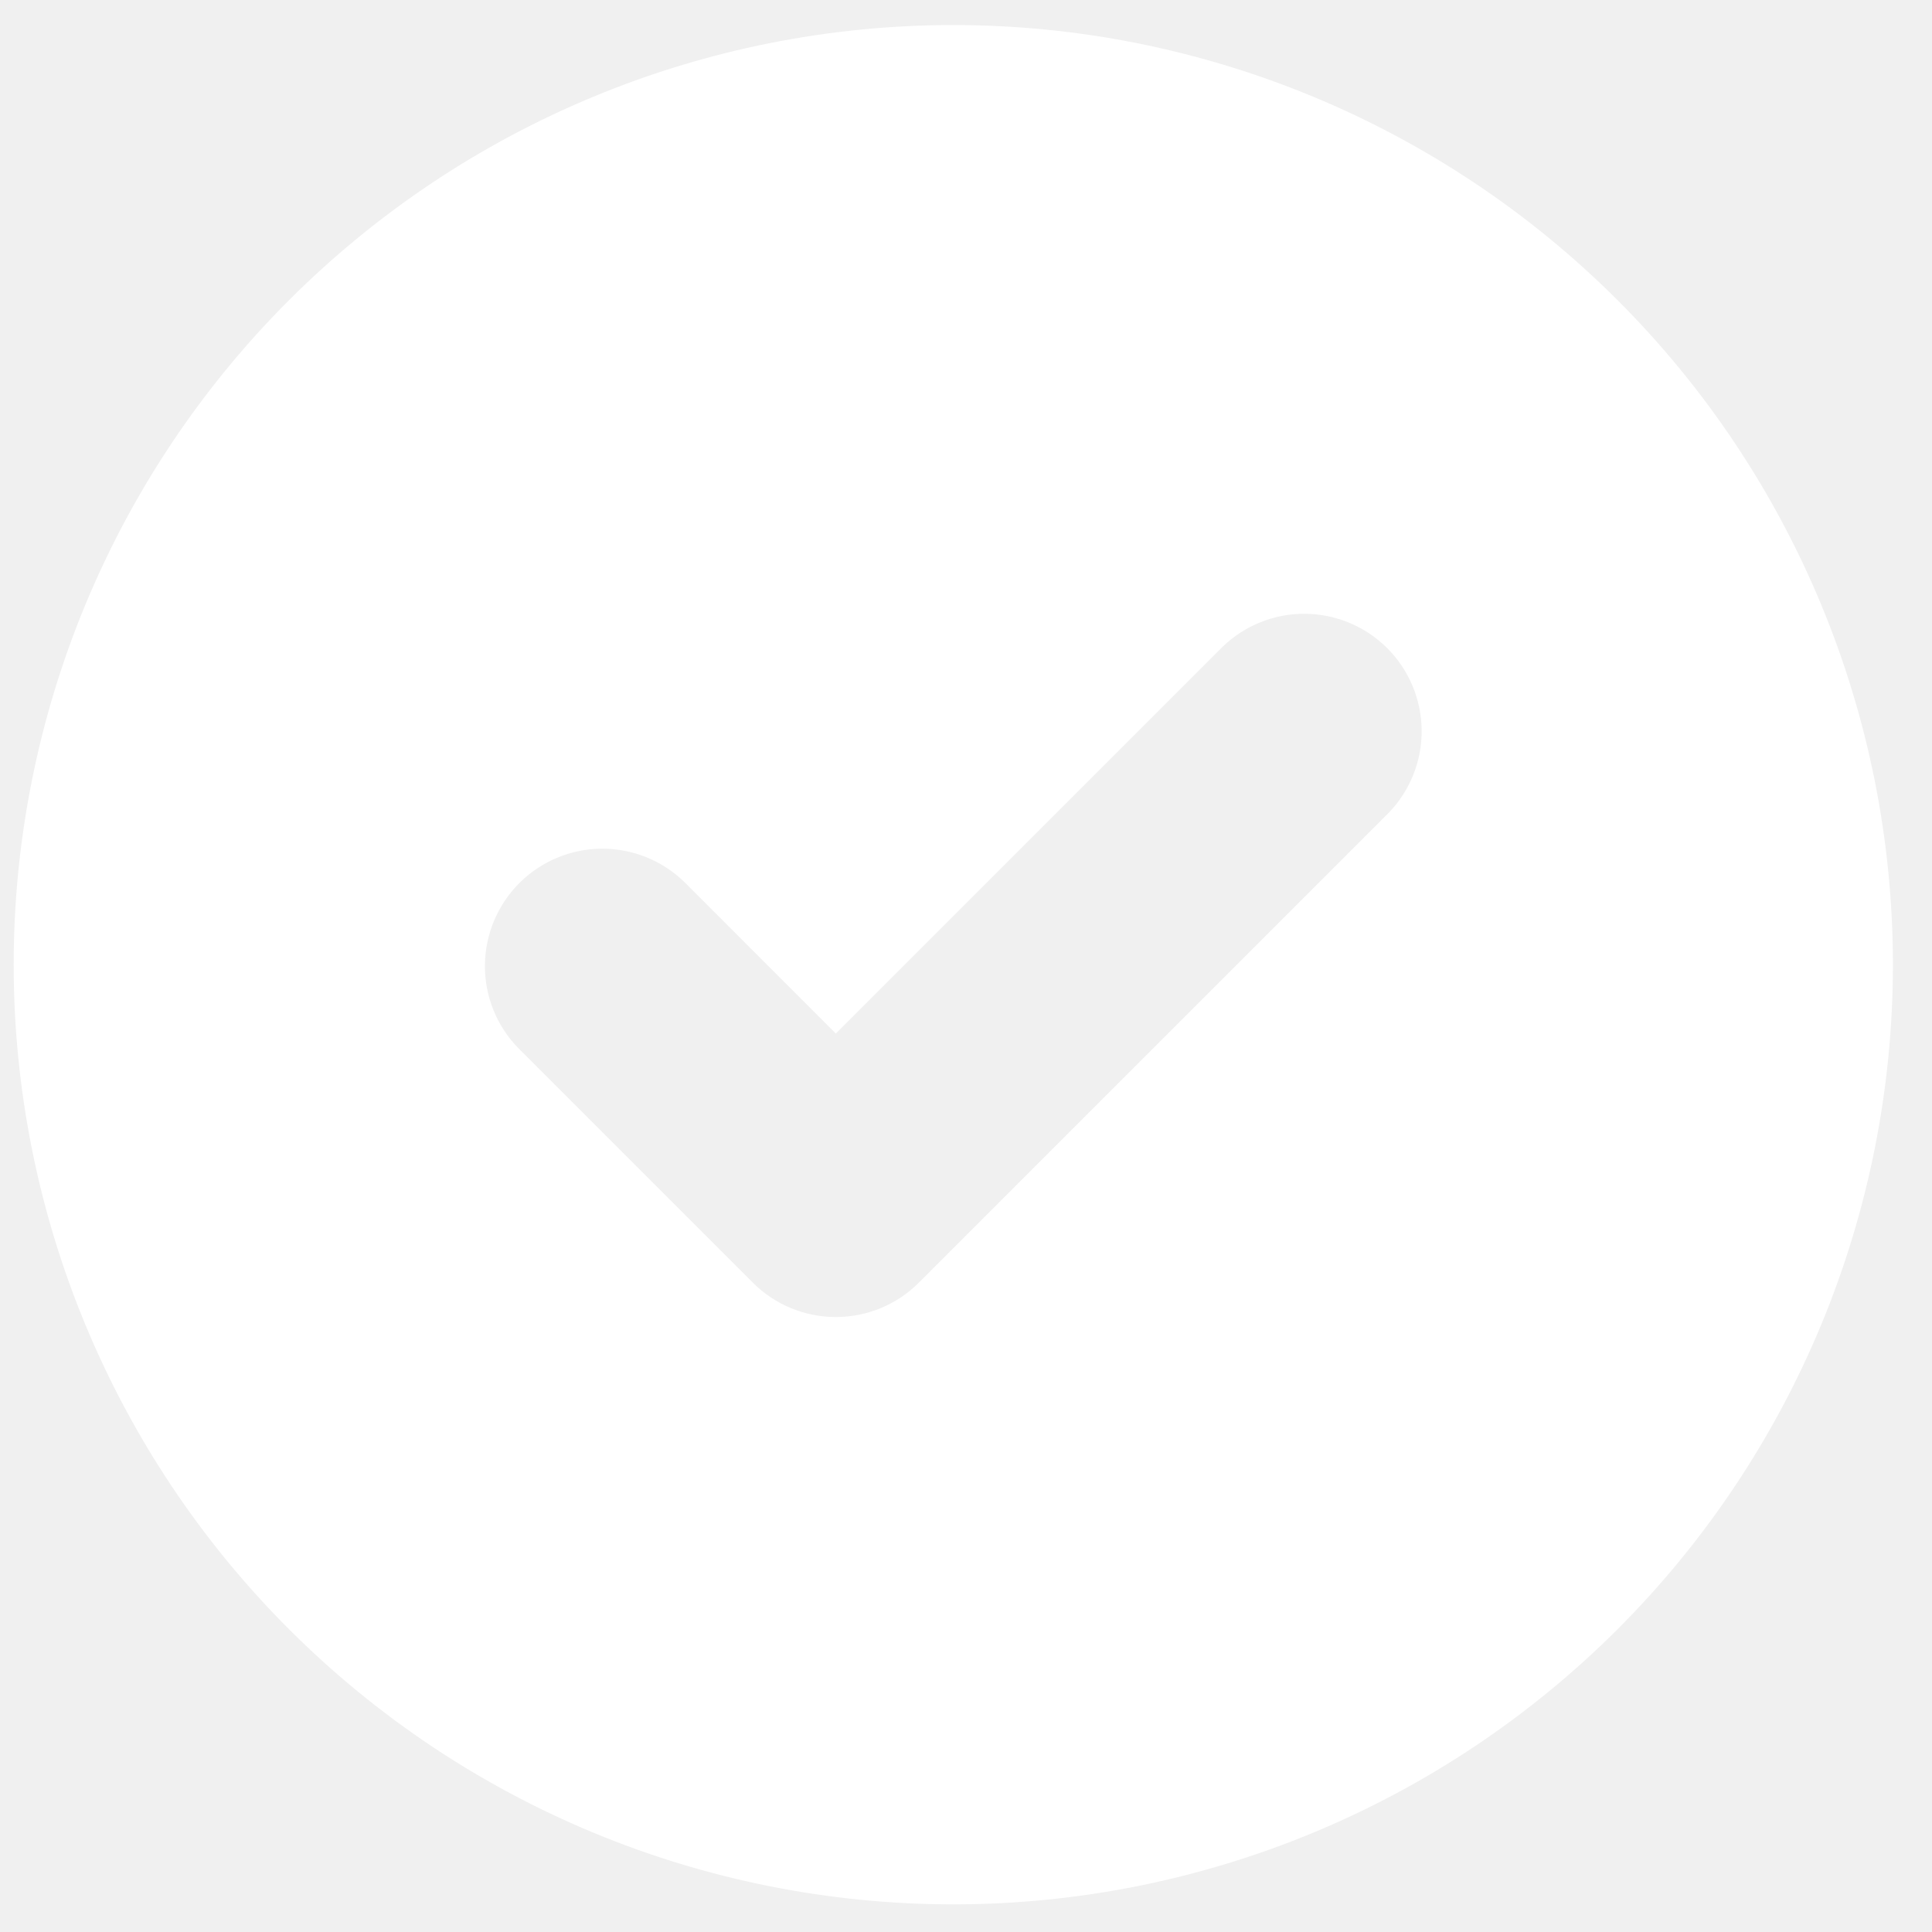
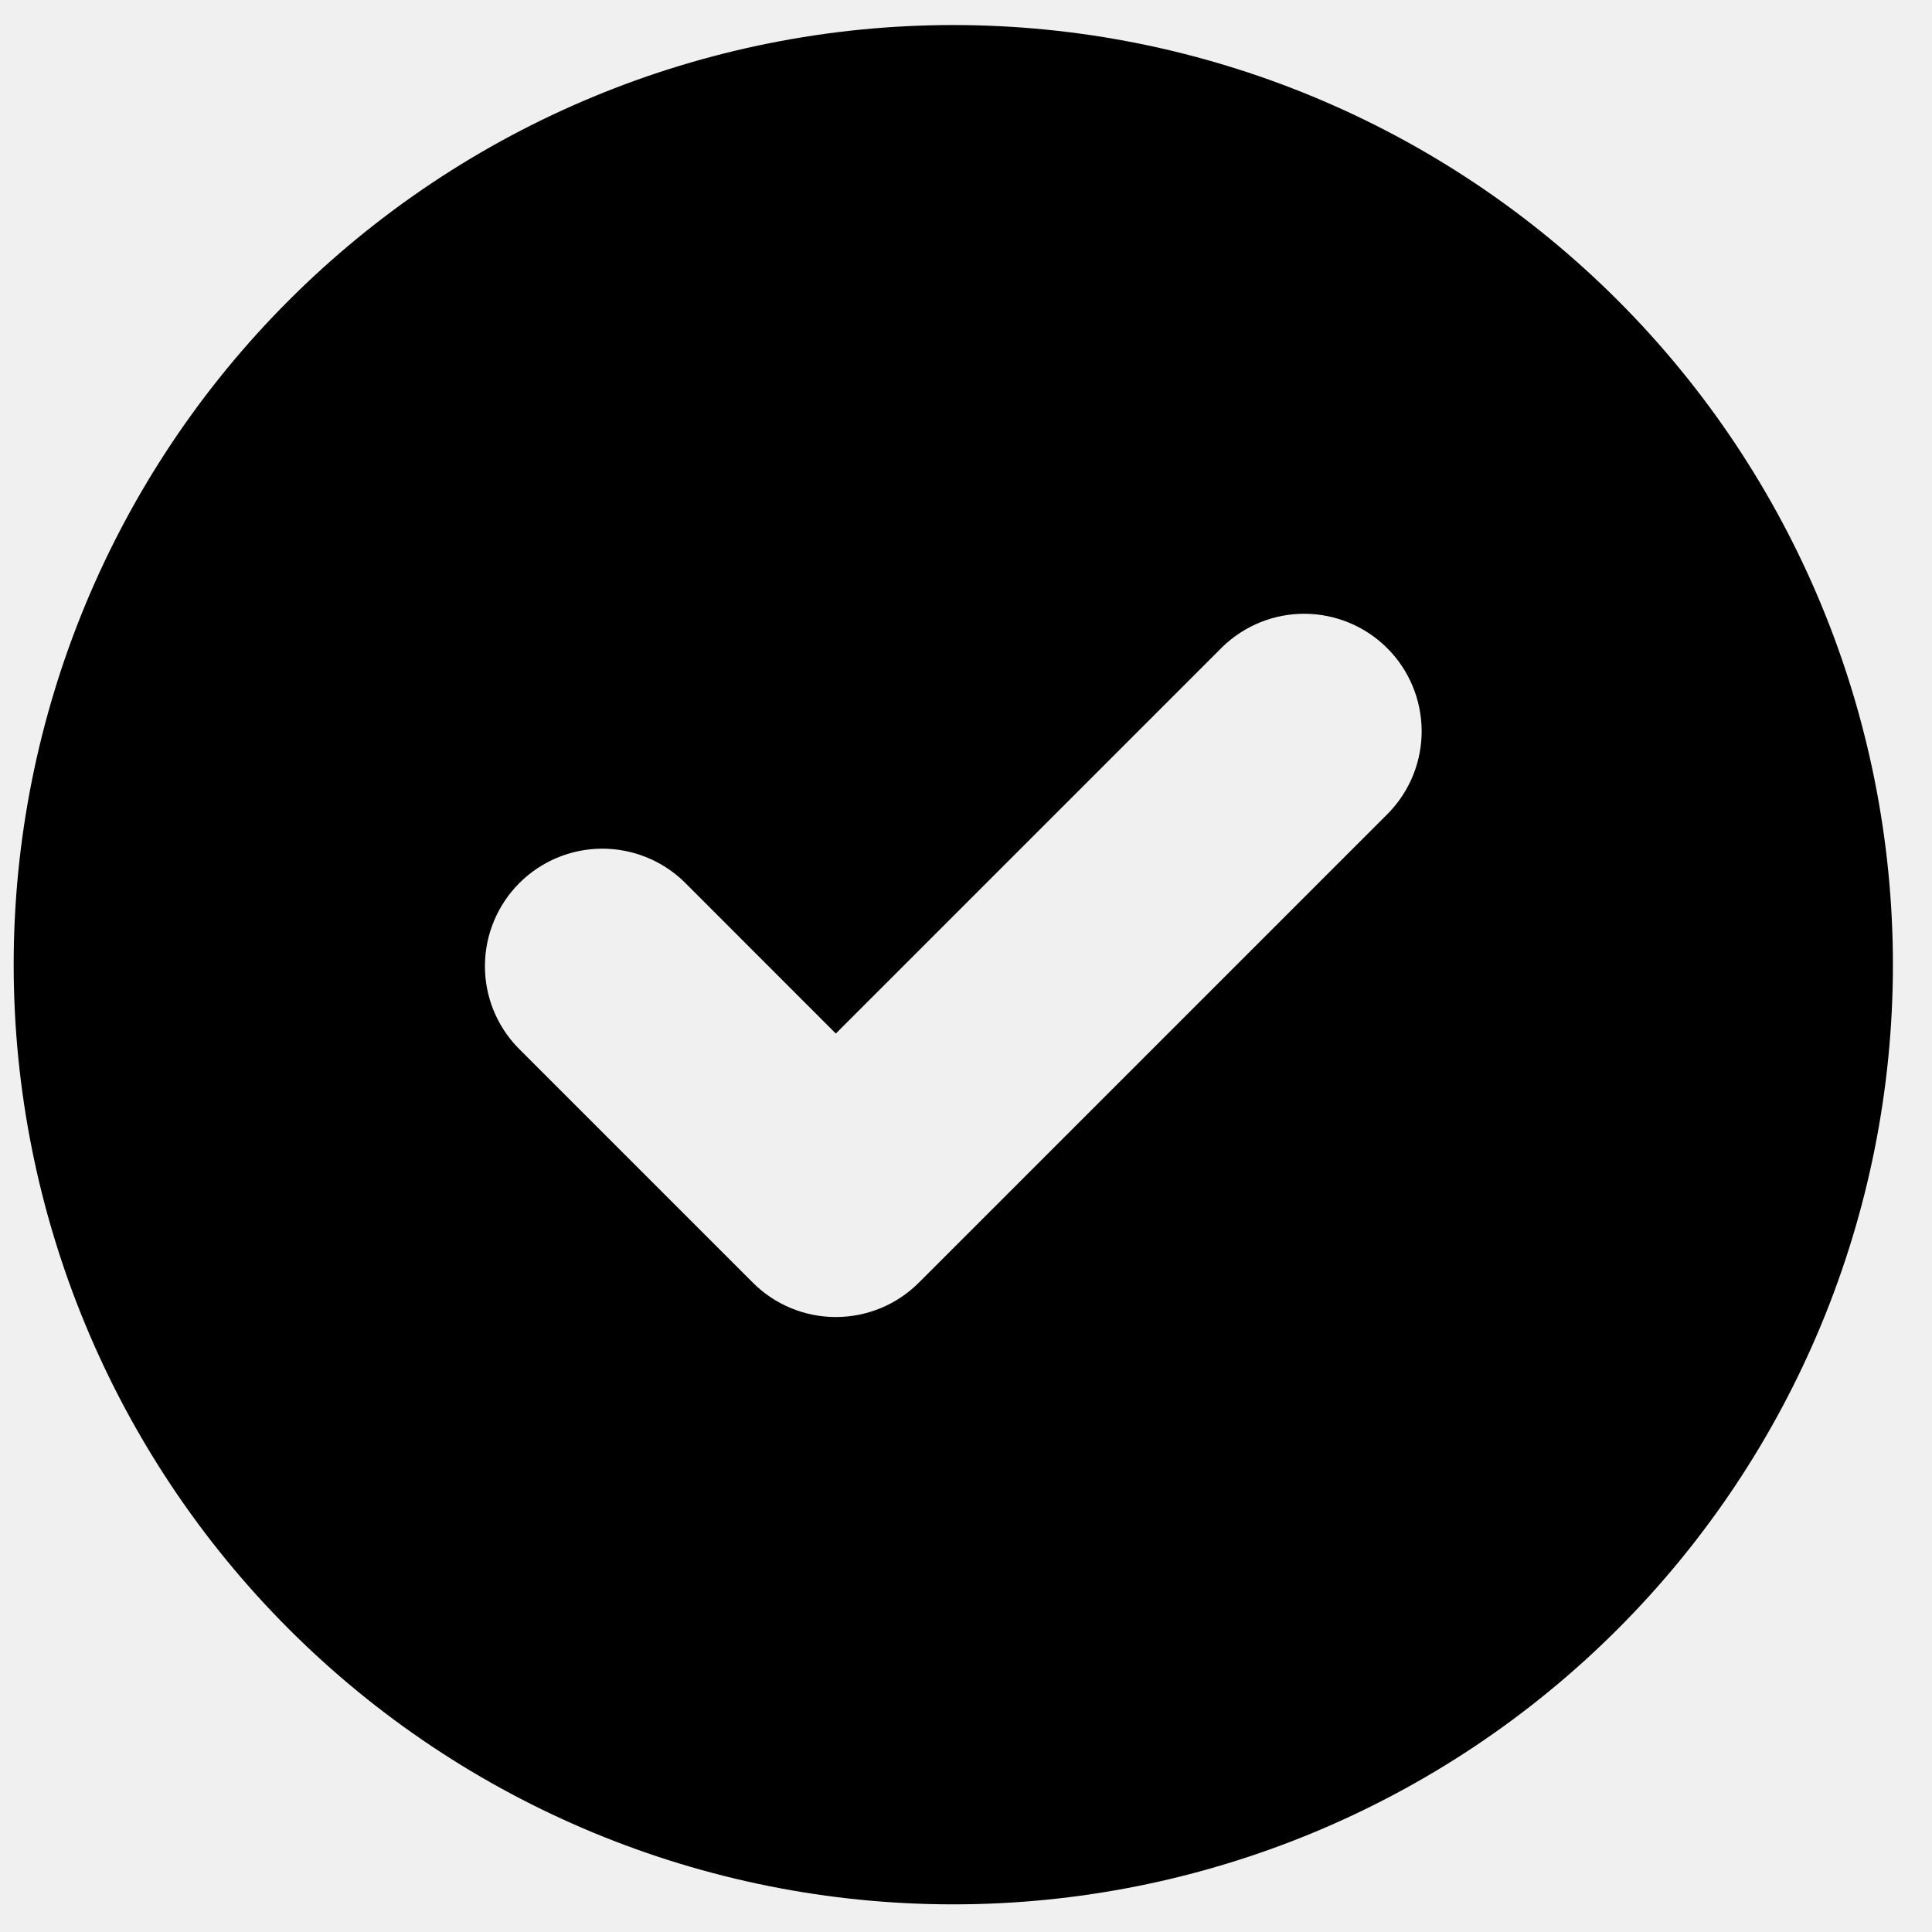
<svg xmlns="http://www.w3.org/2000/svg" width="26" height="26" viewBox="0 0 26 26" fill="none">
-   <path fill-rule="evenodd" clip-rule="evenodd" d="M12.829 25.628C16.183 25.628 19.399 24.295 21.77 21.924C24.142 19.552 25.474 16.336 25.474 12.982C25.474 9.629 24.142 6.412 21.77 4.041C19.399 1.67 16.183 0.337 12.829 0.337C9.475 0.337 6.259 1.67 3.888 4.041C1.516 6.412 0.184 9.629 0.184 12.982C0.184 16.336 1.516 19.552 3.888 21.924C6.259 24.295 9.475 25.628 12.829 25.628ZM18.688 10.939C18.976 10.641 19.136 10.241 19.132 9.827C19.128 9.412 18.962 9.016 18.669 8.723C18.376 8.43 17.98 8.264 17.565 8.26C17.151 8.256 16.752 8.416 16.453 8.704L11.248 13.909L9.205 11.865C8.907 11.577 8.507 11.418 8.093 11.421C7.678 11.425 7.282 11.591 6.989 11.884C6.696 12.177 6.53 12.574 6.526 12.988C6.522 13.403 6.682 13.802 6.97 14.1L10.131 17.261C10.427 17.558 10.829 17.724 11.248 17.724C11.668 17.724 12.069 17.558 12.366 17.261L18.688 10.939Z" fill="white" />
+   <path fill-rule="evenodd" clip-rule="evenodd" d="M12.829 25.628C16.183 25.628 19.399 24.295 21.77 21.924C24.142 19.552 25.474 16.336 25.474 12.982C25.474 9.629 24.142 6.412 21.77 4.041C19.399 1.67 16.183 0.337 12.829 0.337C9.475 0.337 6.259 1.67 3.888 4.041C1.516 6.412 0.184 9.629 0.184 12.982C0.184 16.336 1.516 19.552 3.888 21.924C6.259 24.295 9.475 25.628 12.829 25.628ZM18.688 10.939C18.976 10.641 19.136 10.241 19.132 9.827C19.128 9.412 18.962 9.016 18.669 8.723C18.376 8.43 17.98 8.264 17.565 8.26C17.151 8.256 16.752 8.416 16.453 8.704L11.248 13.909L9.205 11.865C8.907 11.577 8.507 11.418 8.093 11.421C7.678 11.425 7.282 11.591 6.989 11.884C6.696 12.177 6.53 12.574 6.526 12.988C6.522 13.403 6.682 13.802 6.97 14.1L10.131 17.261C10.427 17.558 10.829 17.724 11.248 17.724C11.668 17.724 12.069 17.558 12.366 17.261L18.688 10.939Z" fill="currentColor" />
</svg>
